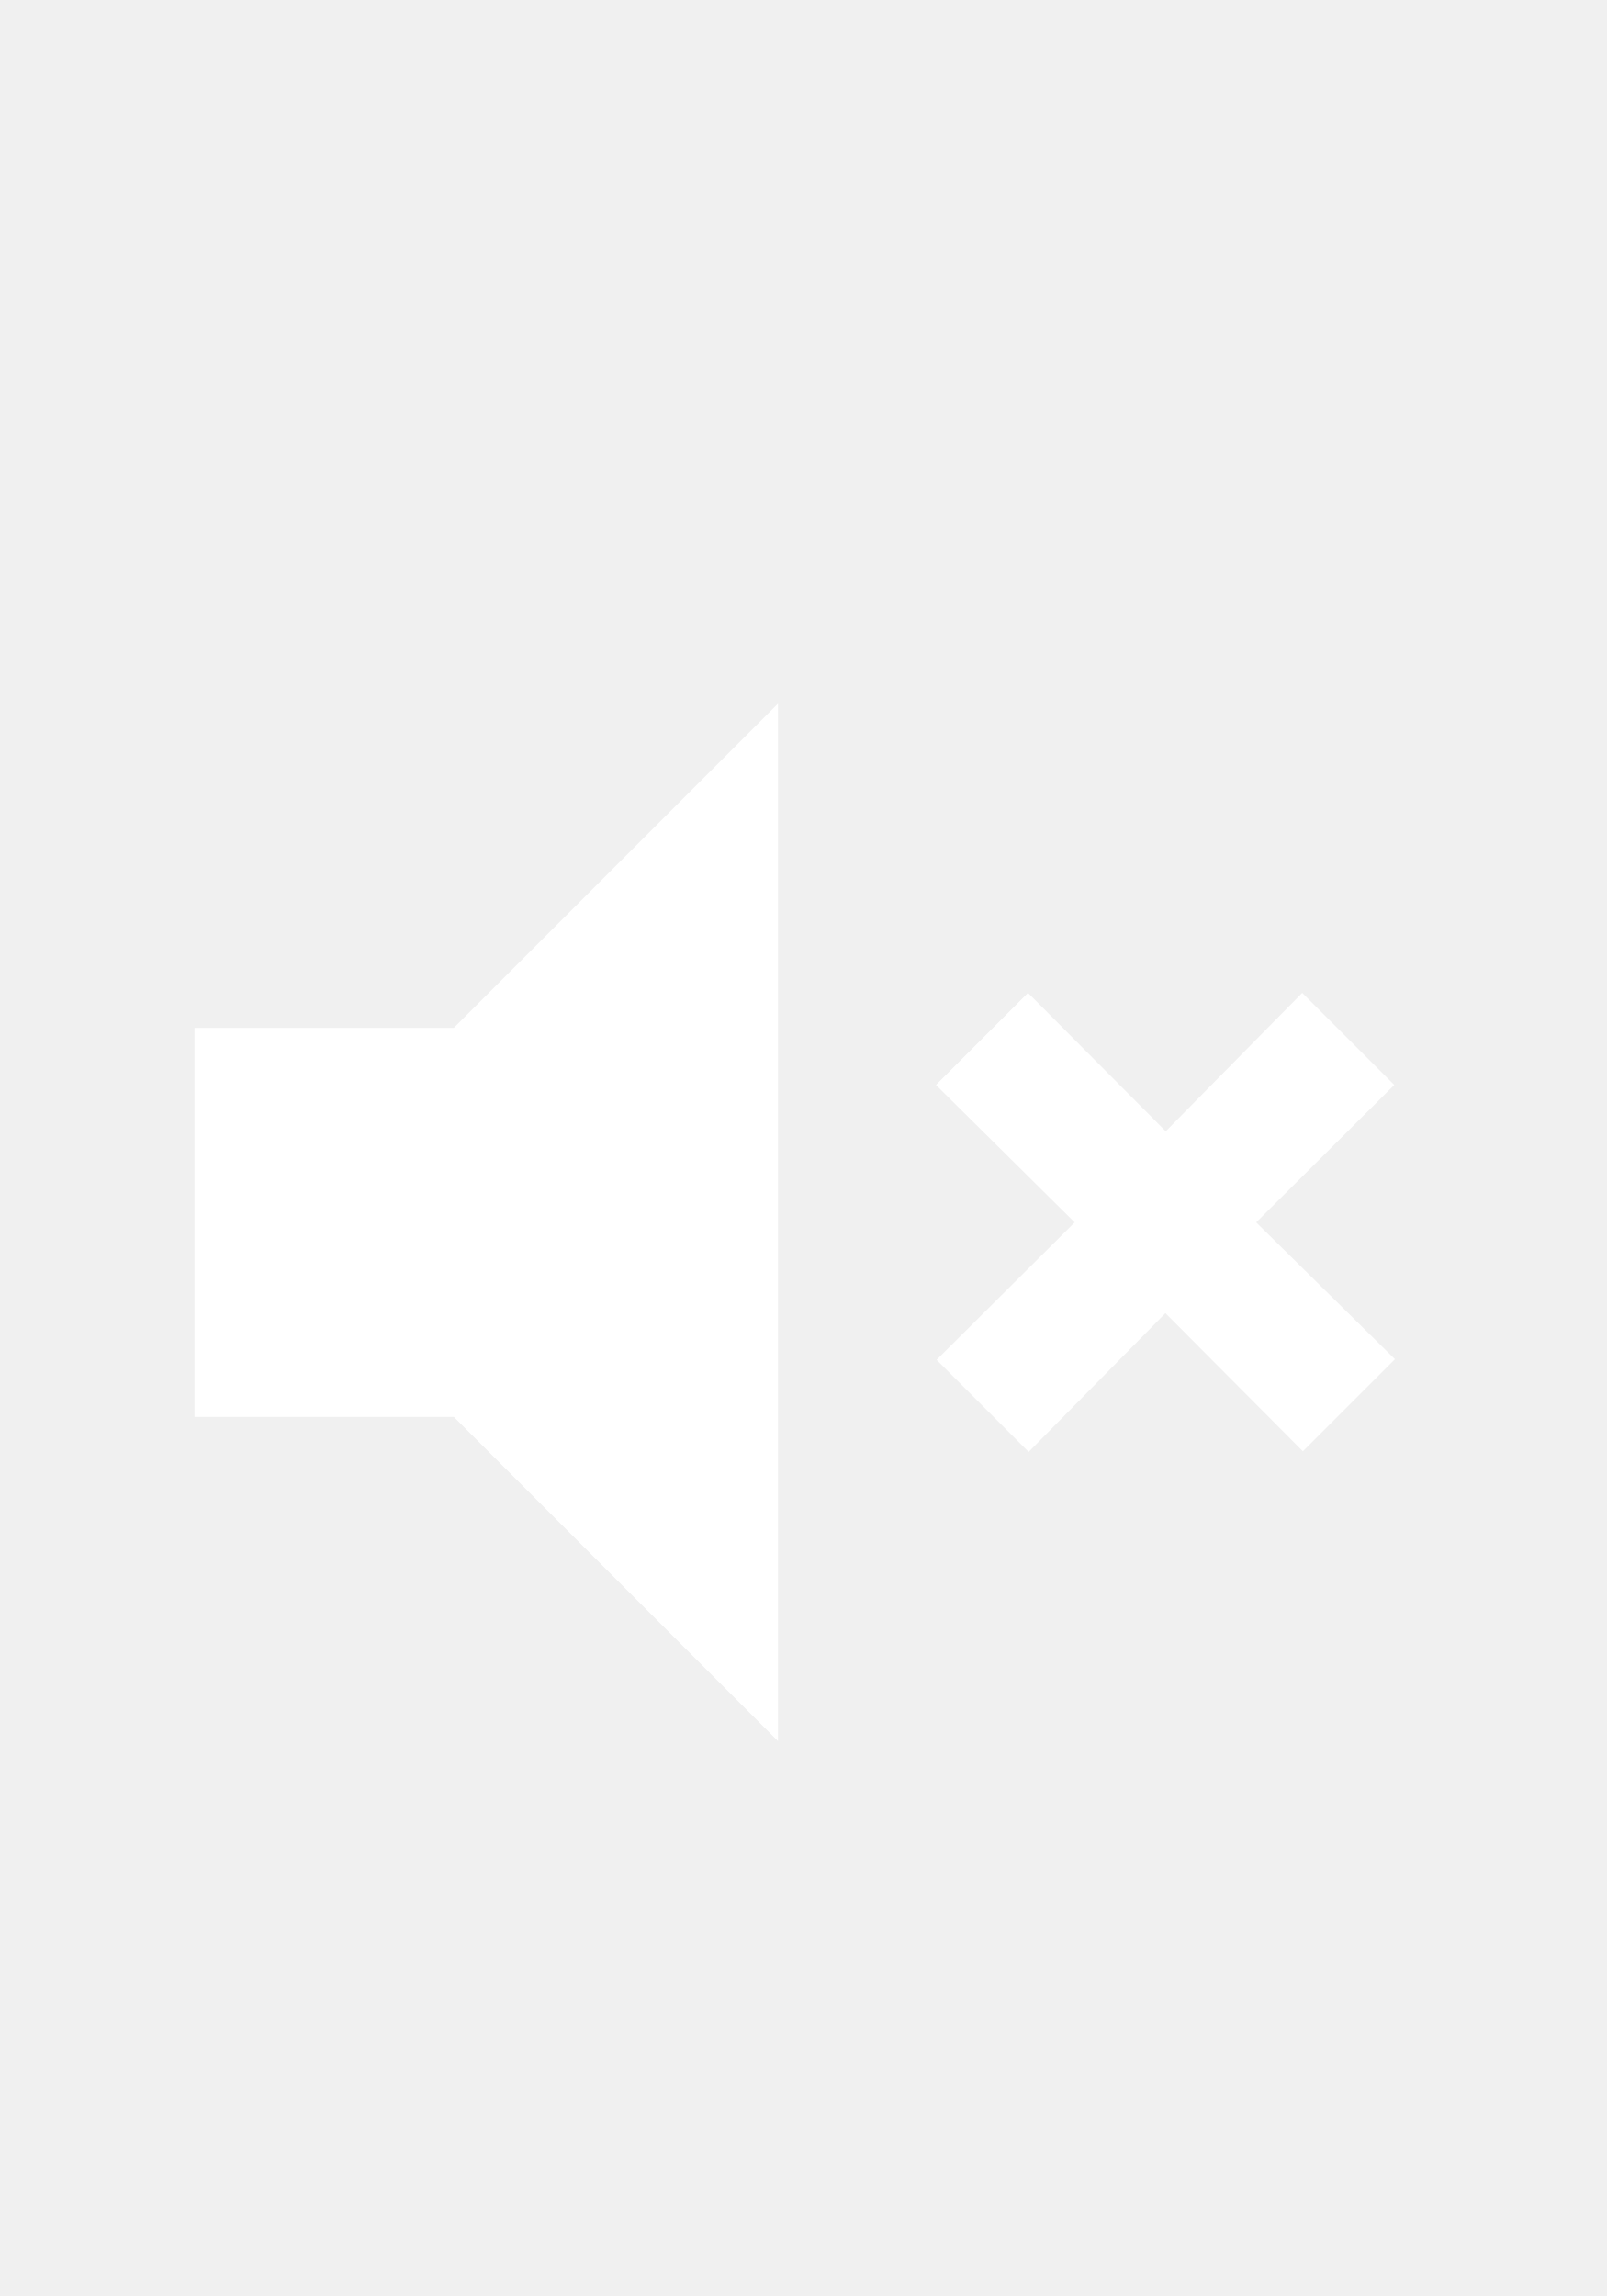
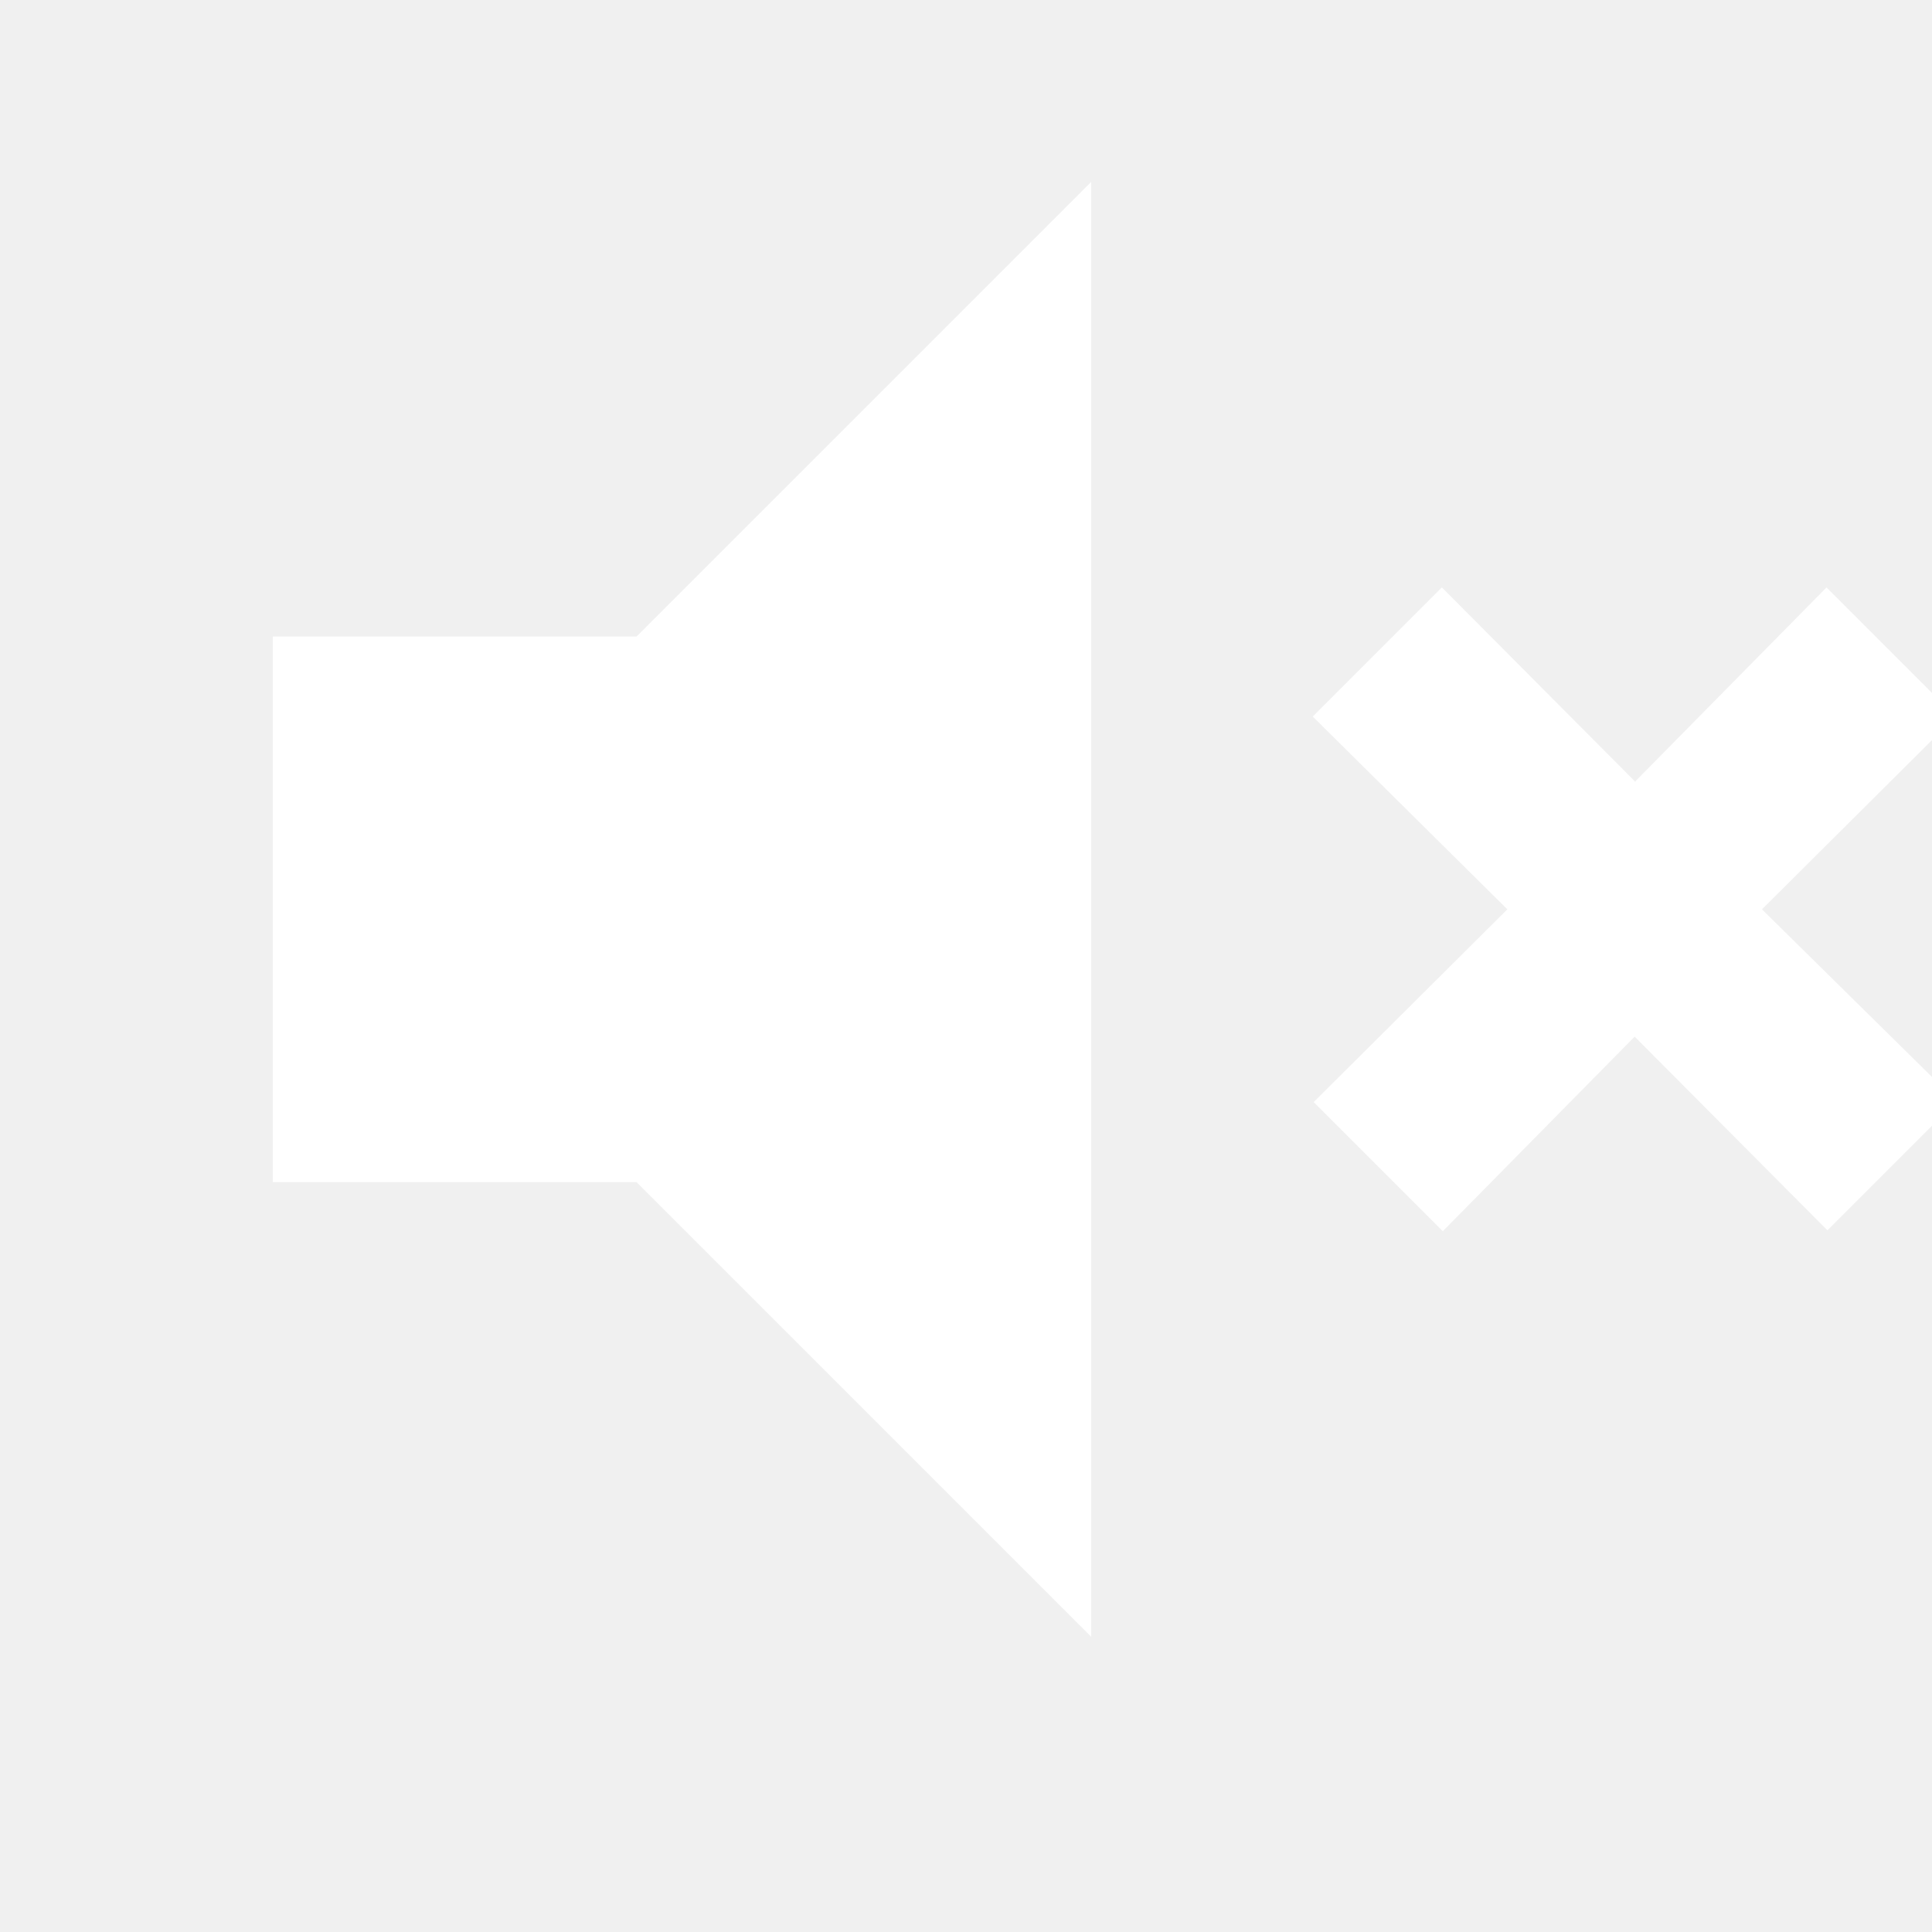
- <svg xmlns="http://www.w3.org/2000/svg" width="28" height="40" viewBox="0 -10 28 40" class="xg-volume-mute">
+ <svg xmlns="http://www.w3.org/2000/svg" width="24" height="24" viewBox="0 0 24 24" class="xg-volume-mute">
  <path fill="#fff" transform="scale(0.0220625 0.0220625)" d="M358.4 358.4h-204.8v307.2h204.8l256 256v-819.2l-256 256z" />
  <path fill="#fff" transform="scale(0.0220625 0.0220625)" d="M920.4 439.808l-108.544-109.056-72.704 72.704 109.568 108.544-109.056 108.544 72.704 72.704 108.032-109.568 108.544 109.056 72.704-72.704-109.568-108.032 109.056-108.544-72.704-72.704-108.032 109.568z" />
</svg>
